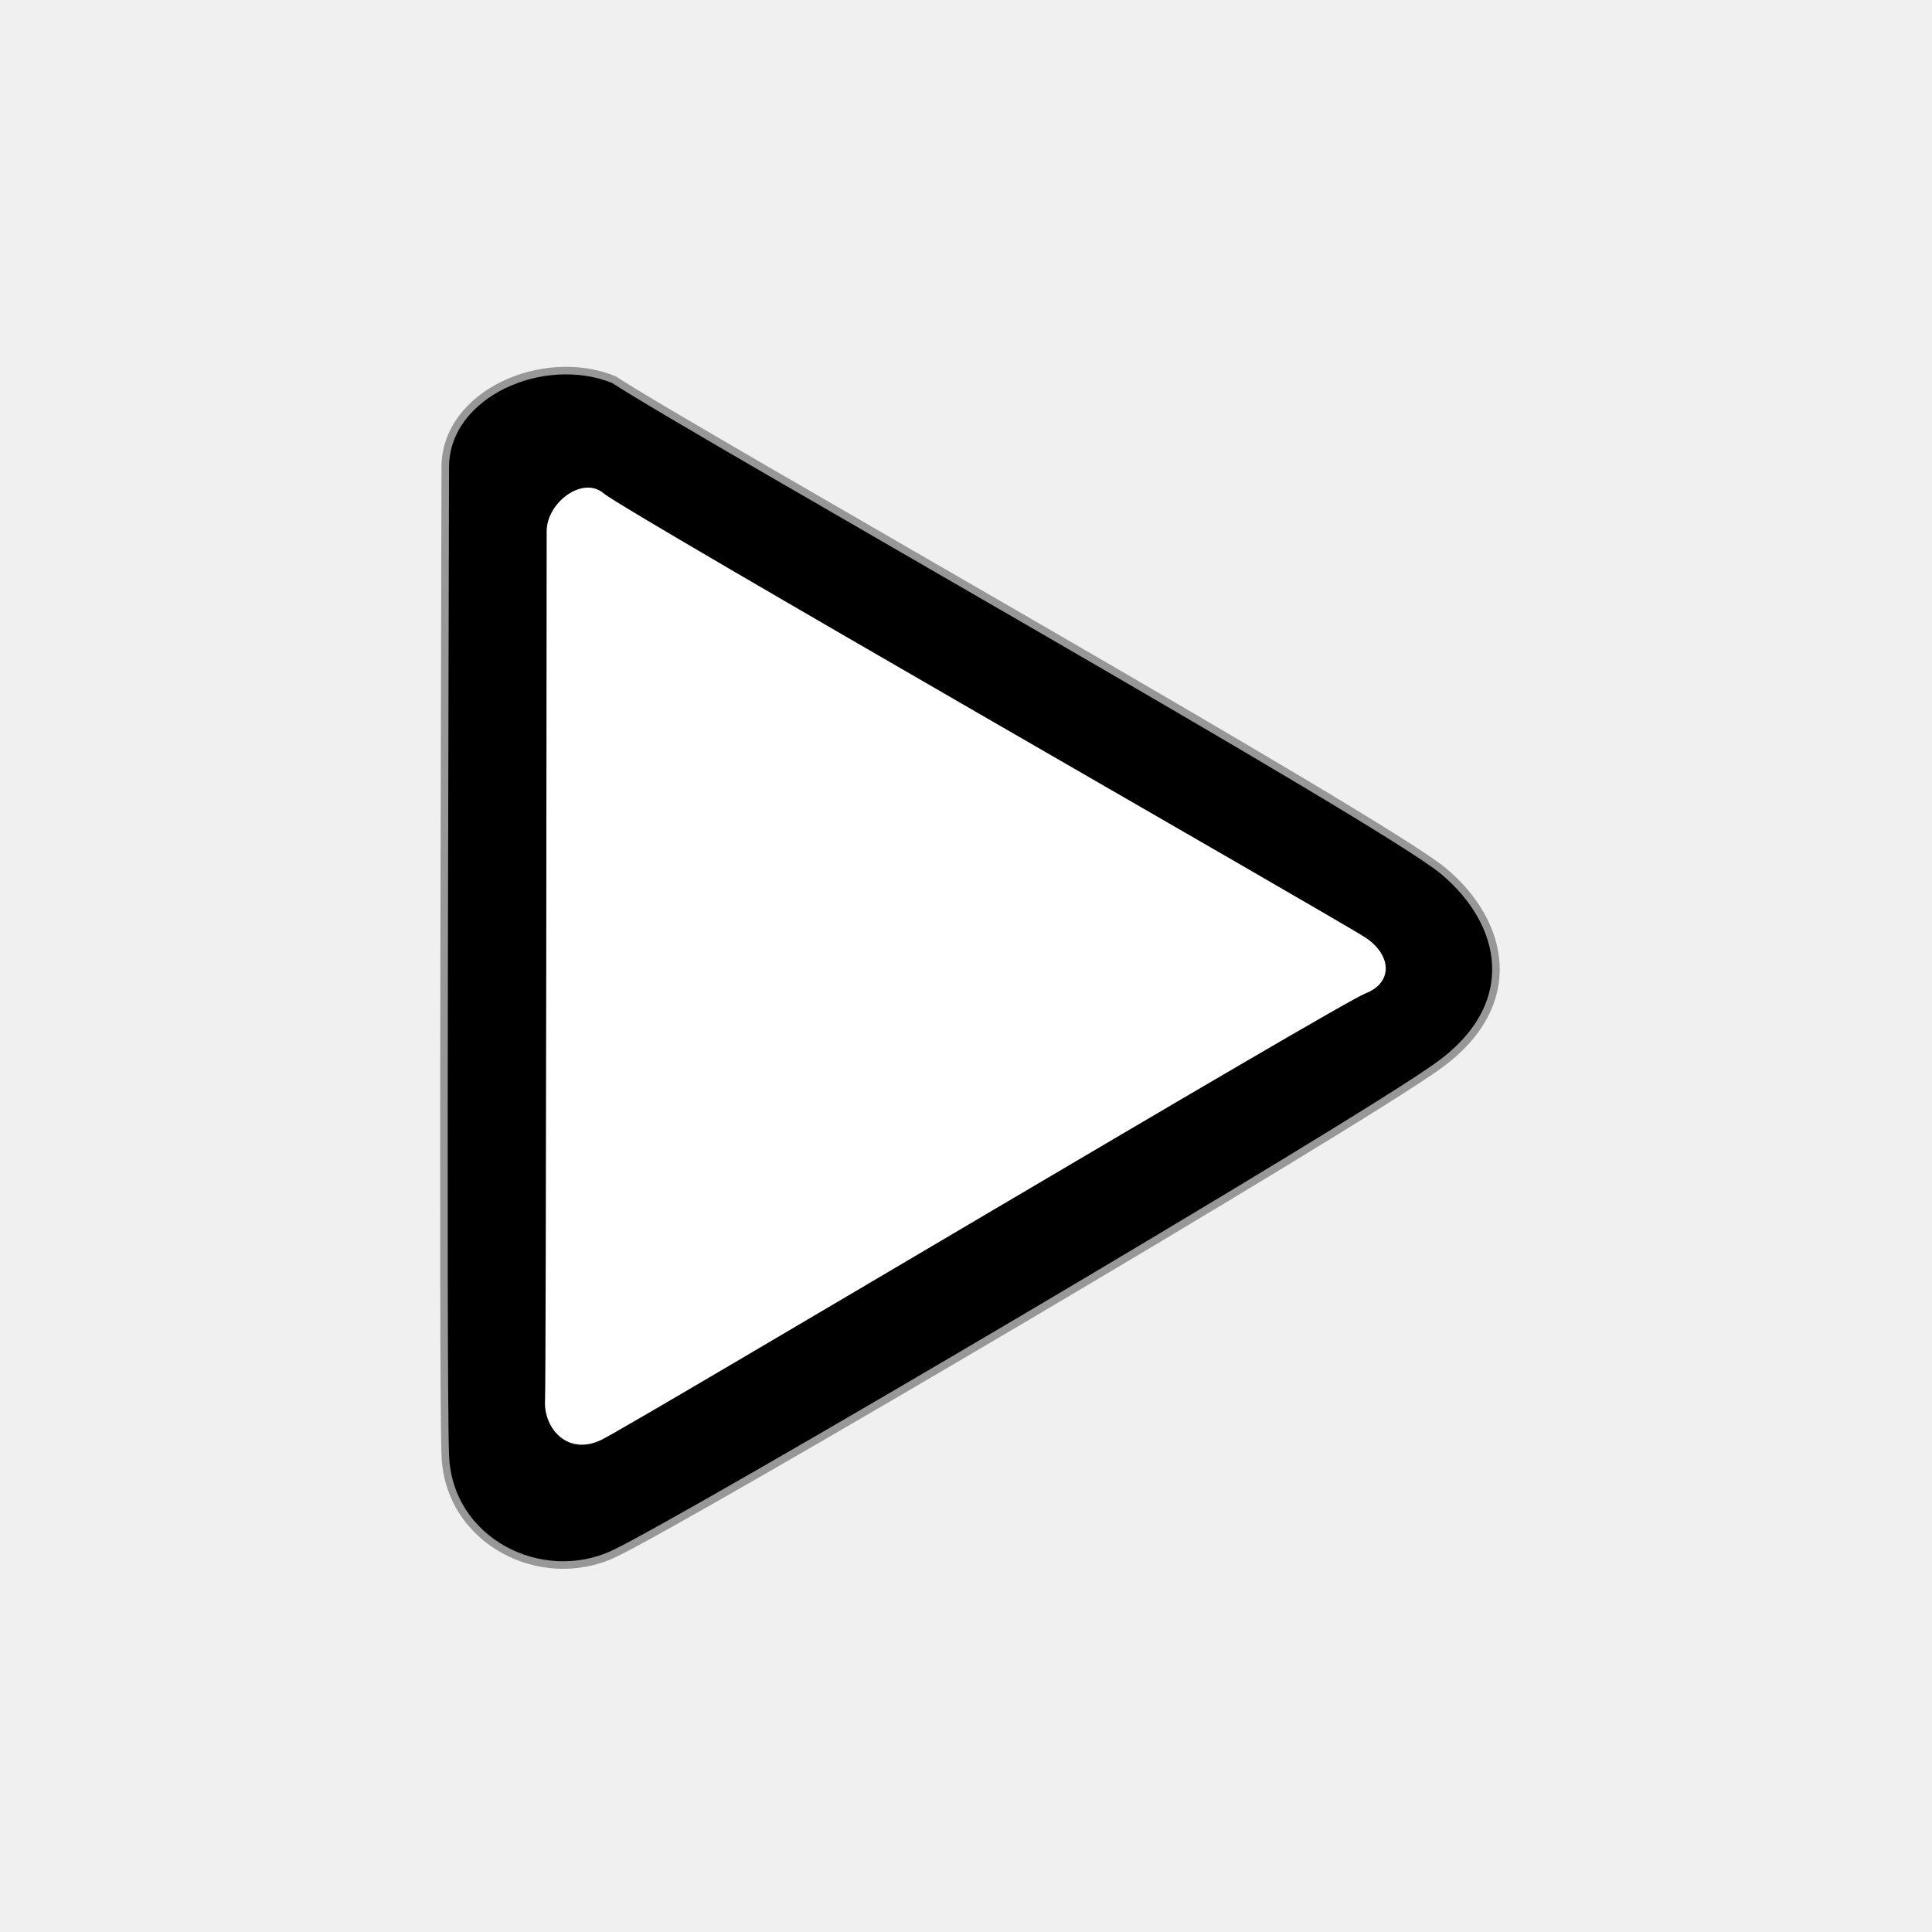
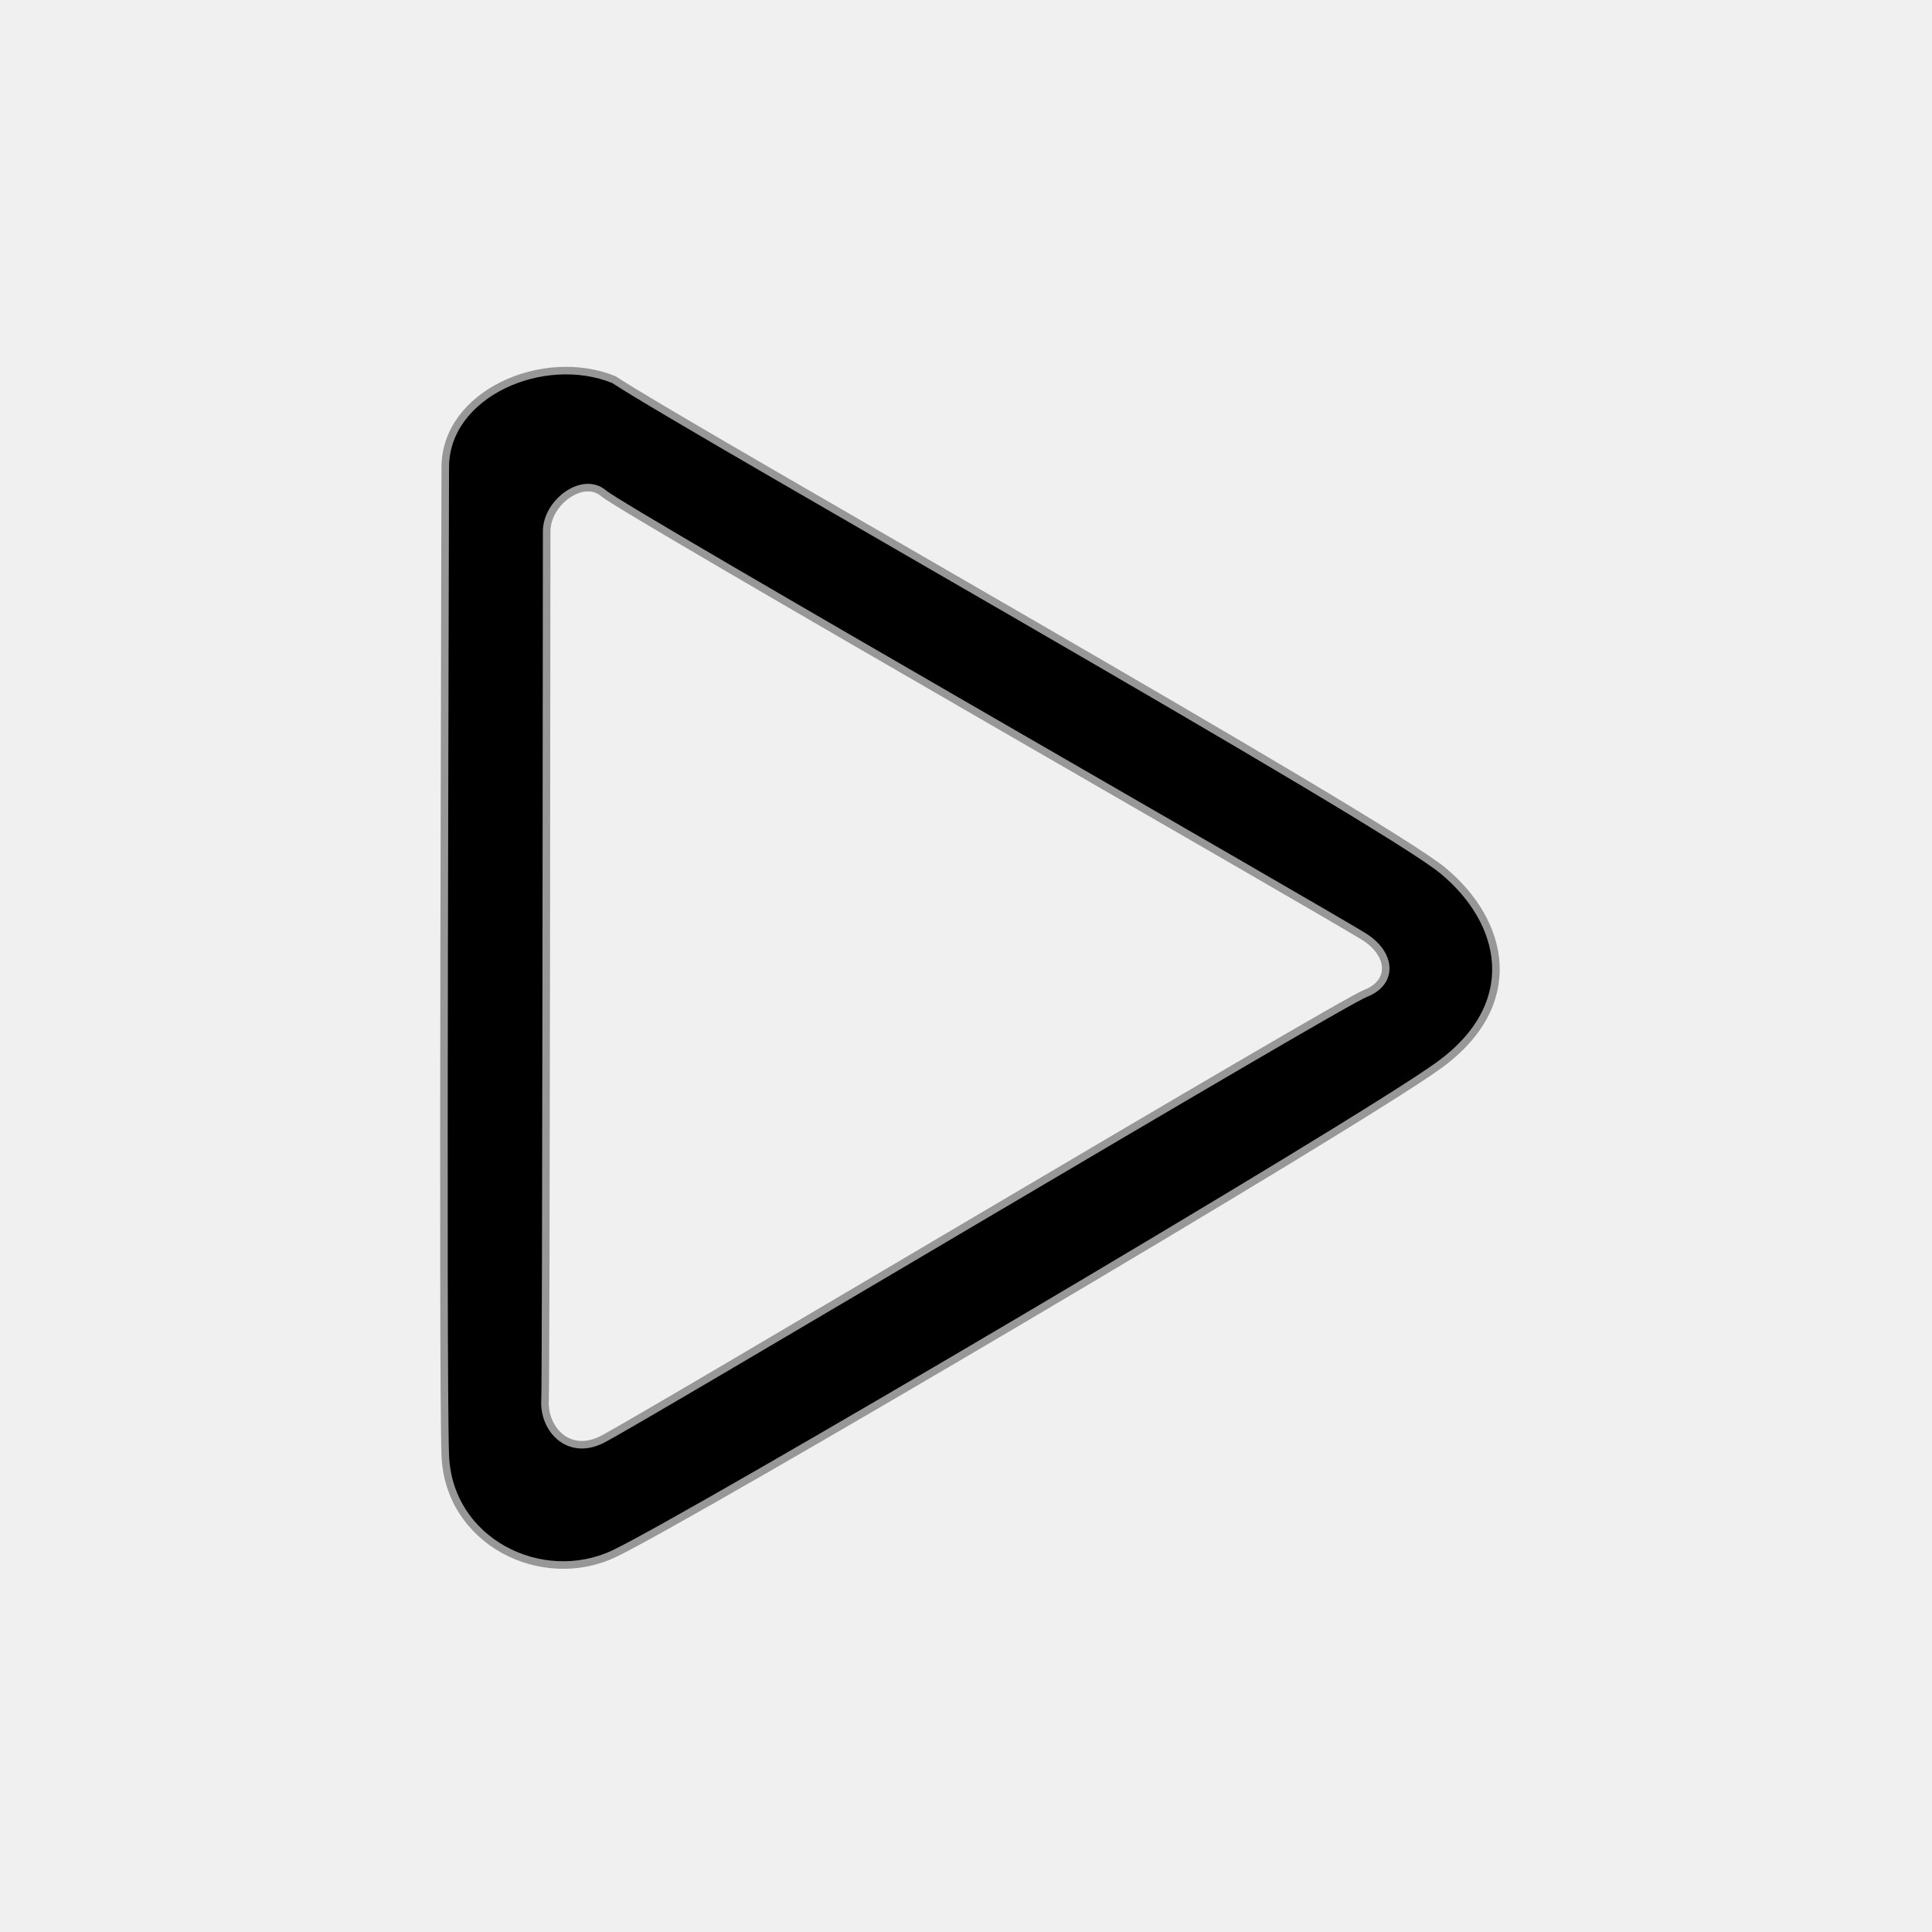
<svg xmlns="http://www.w3.org/2000/svg" width="256" height="256">
-   <g fill="none" fill-rule="evenodd">
-     <path d="M59 61.922c0-9.768 13.016-15.432 22.352-11.615 10.695 7.017 101.643 58.238 109.869 65.076 8.226 6.838 10.585 17.695-.559 25.77-11.143 8.074-99.712 60.203-109.31 64.73-9.6 4.526-21.952-1.632-22.352-13.088-.4-11.456 0-121.106 0-130.873z" stroke="#979797" fill="#000" />
-     <path d="M72.437 70.402c0-3.83 4.793-7.404 7.563-5.023 2.77 2.38 97.488 56.573 100.938 58.861 3.449 2.288 3.694 5.95 0 7.388-3.695 1.437-96.717 56.92-101.217 59.14-4.5 2.22-7.73-1.52-7.5-5.244.14-2.27.216-112.628.216-115.122z" fill="#FFF" />
-   </g>
+   <path d="M59 61.922c0-9.768 13.016-15.432 22.352-11.615 10.695 7.017 101.643 58.238 109.869 65.076 8.226 6.838 10.585 17.695-.559 25.77-11.143 8.074-99.712 60.203-109.31 64.73-9.6 4.526-21.952-1.632-22.352-13.088-.4-11.456 0-121.106 0-130.873zm13.437 8.48c0 2.494-.076 112.852-.216 115.122-.23 3.723 3 7.464 7.5 5.245 4.5-2.22 97.522-57.704 101.216-59.141 3.695-1.438 3.45-5.1 0-7.388C177.488 121.952 82.77 67.76 80 65.38c-2.77-2.381-7.563 1.193-7.563 5.023z" stroke="#979797" fill-rule="evenodd" />
</svg>
